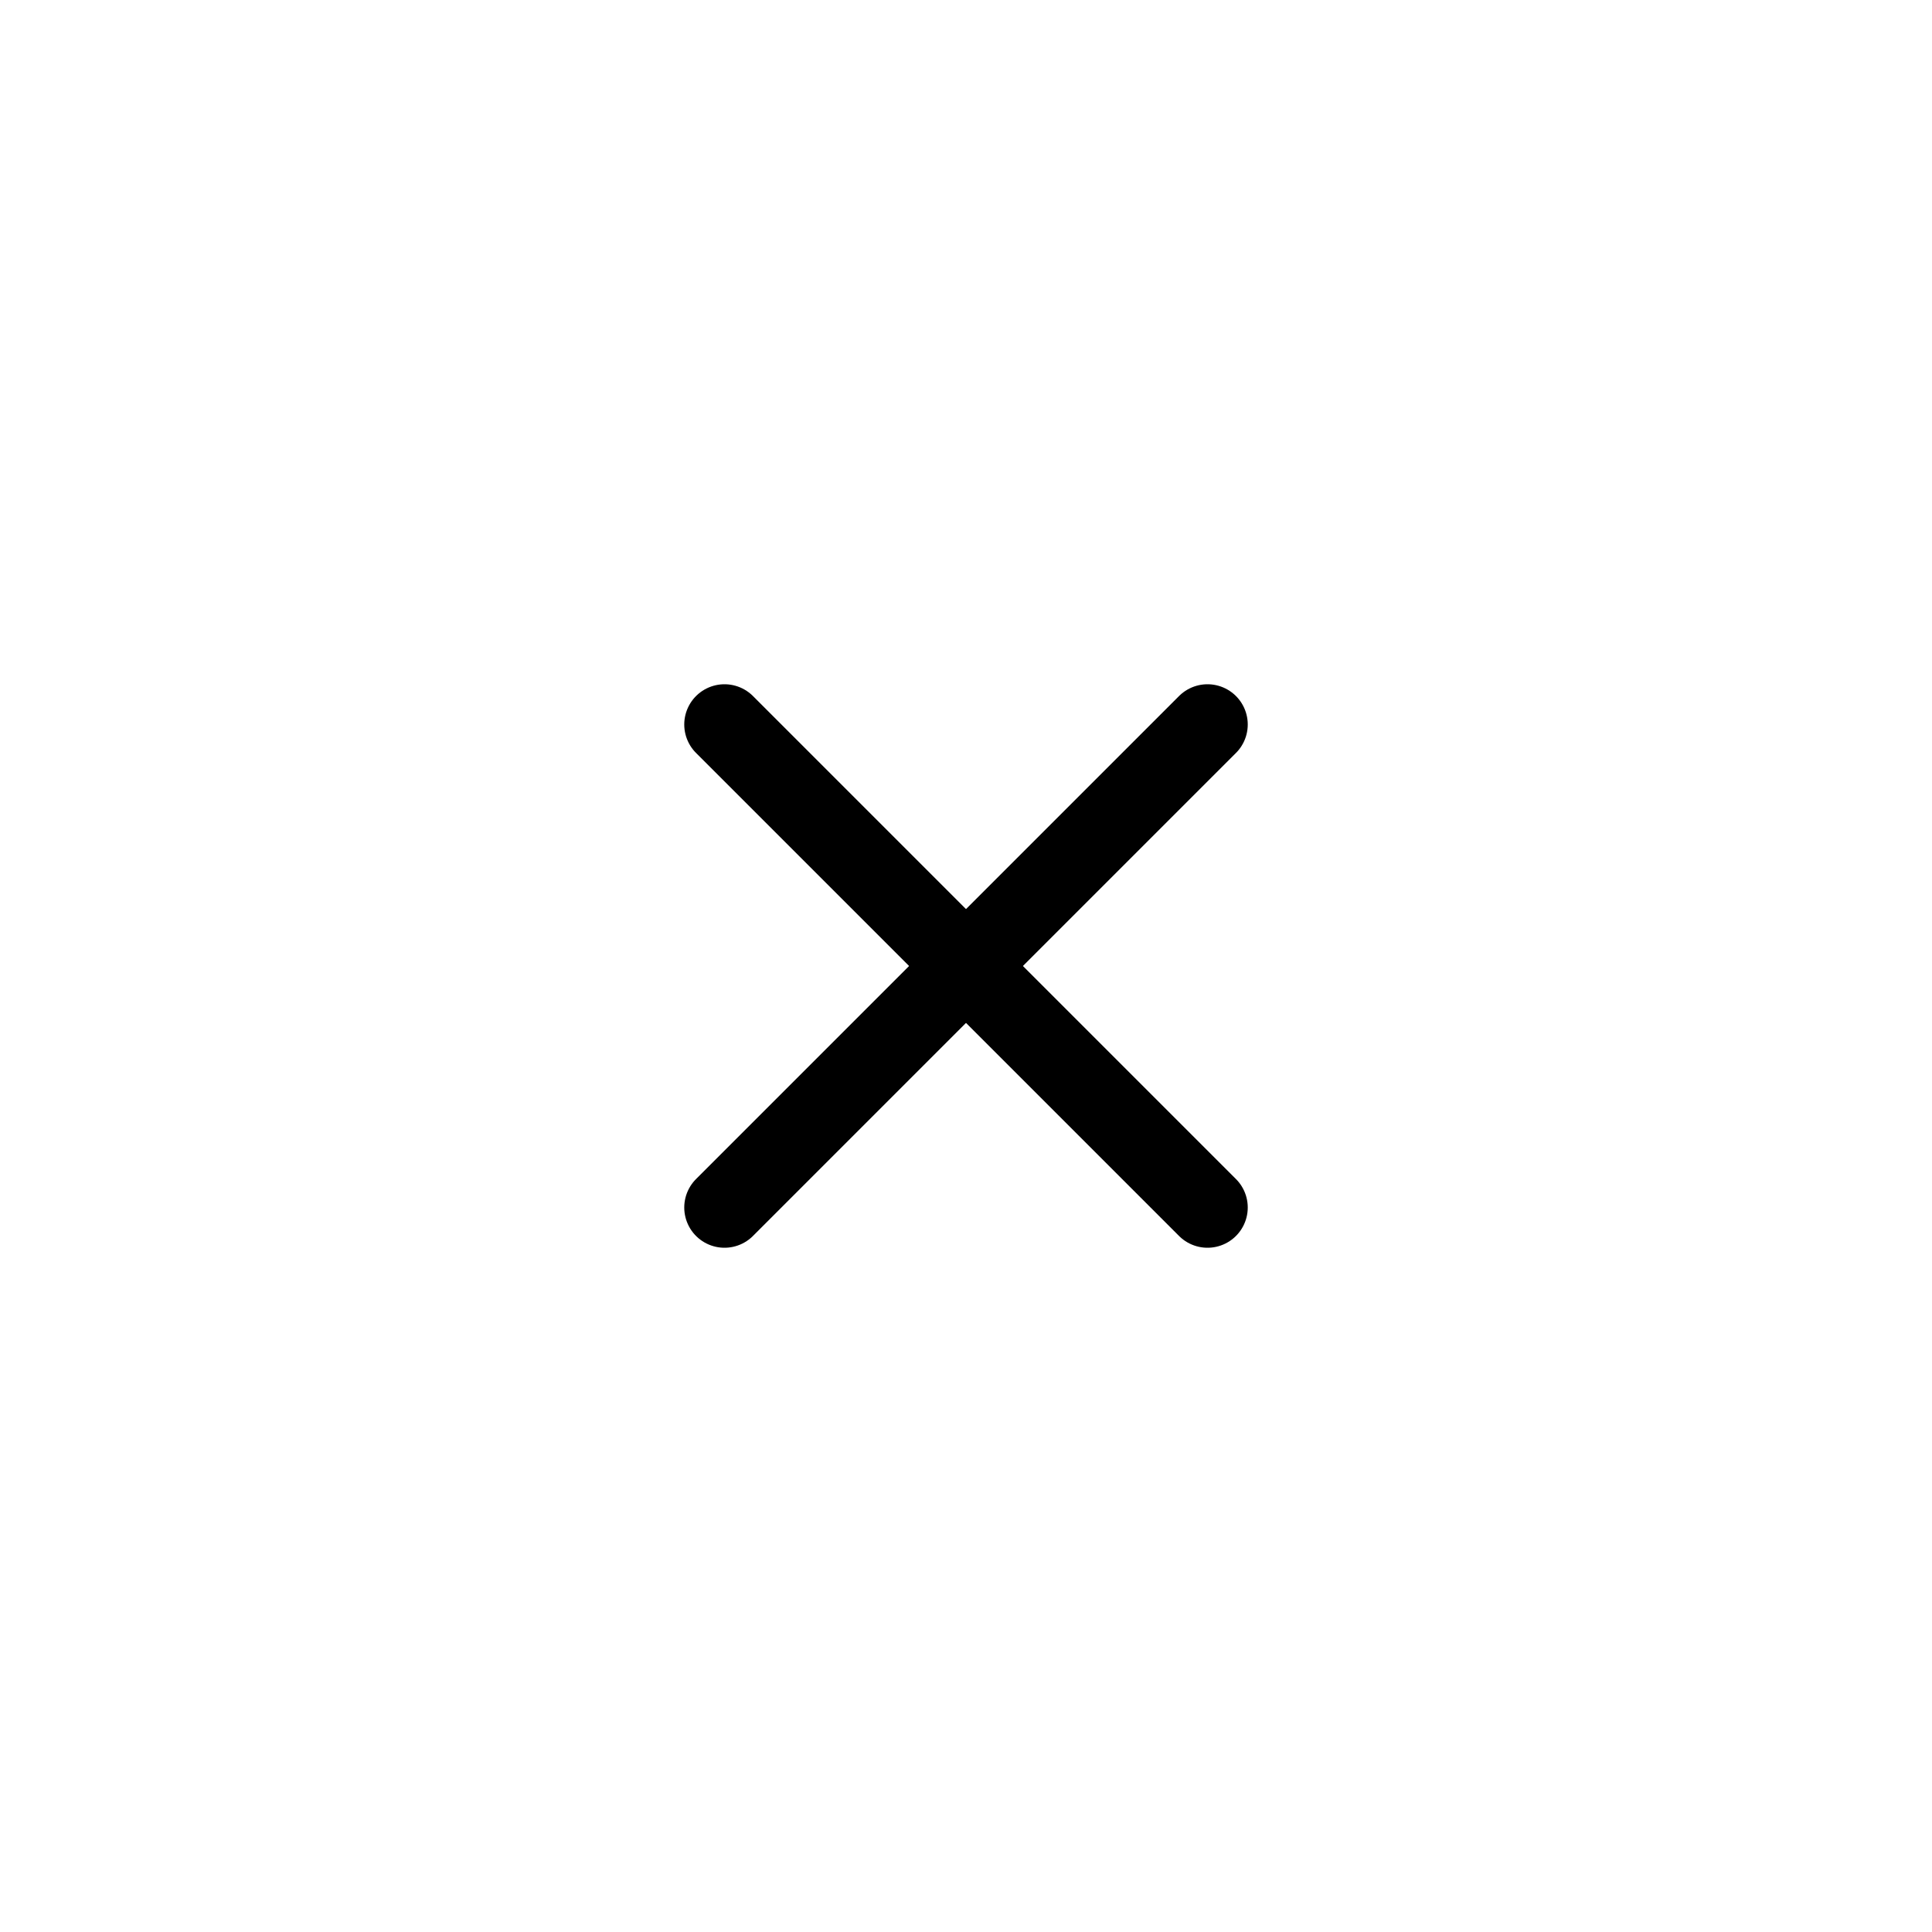
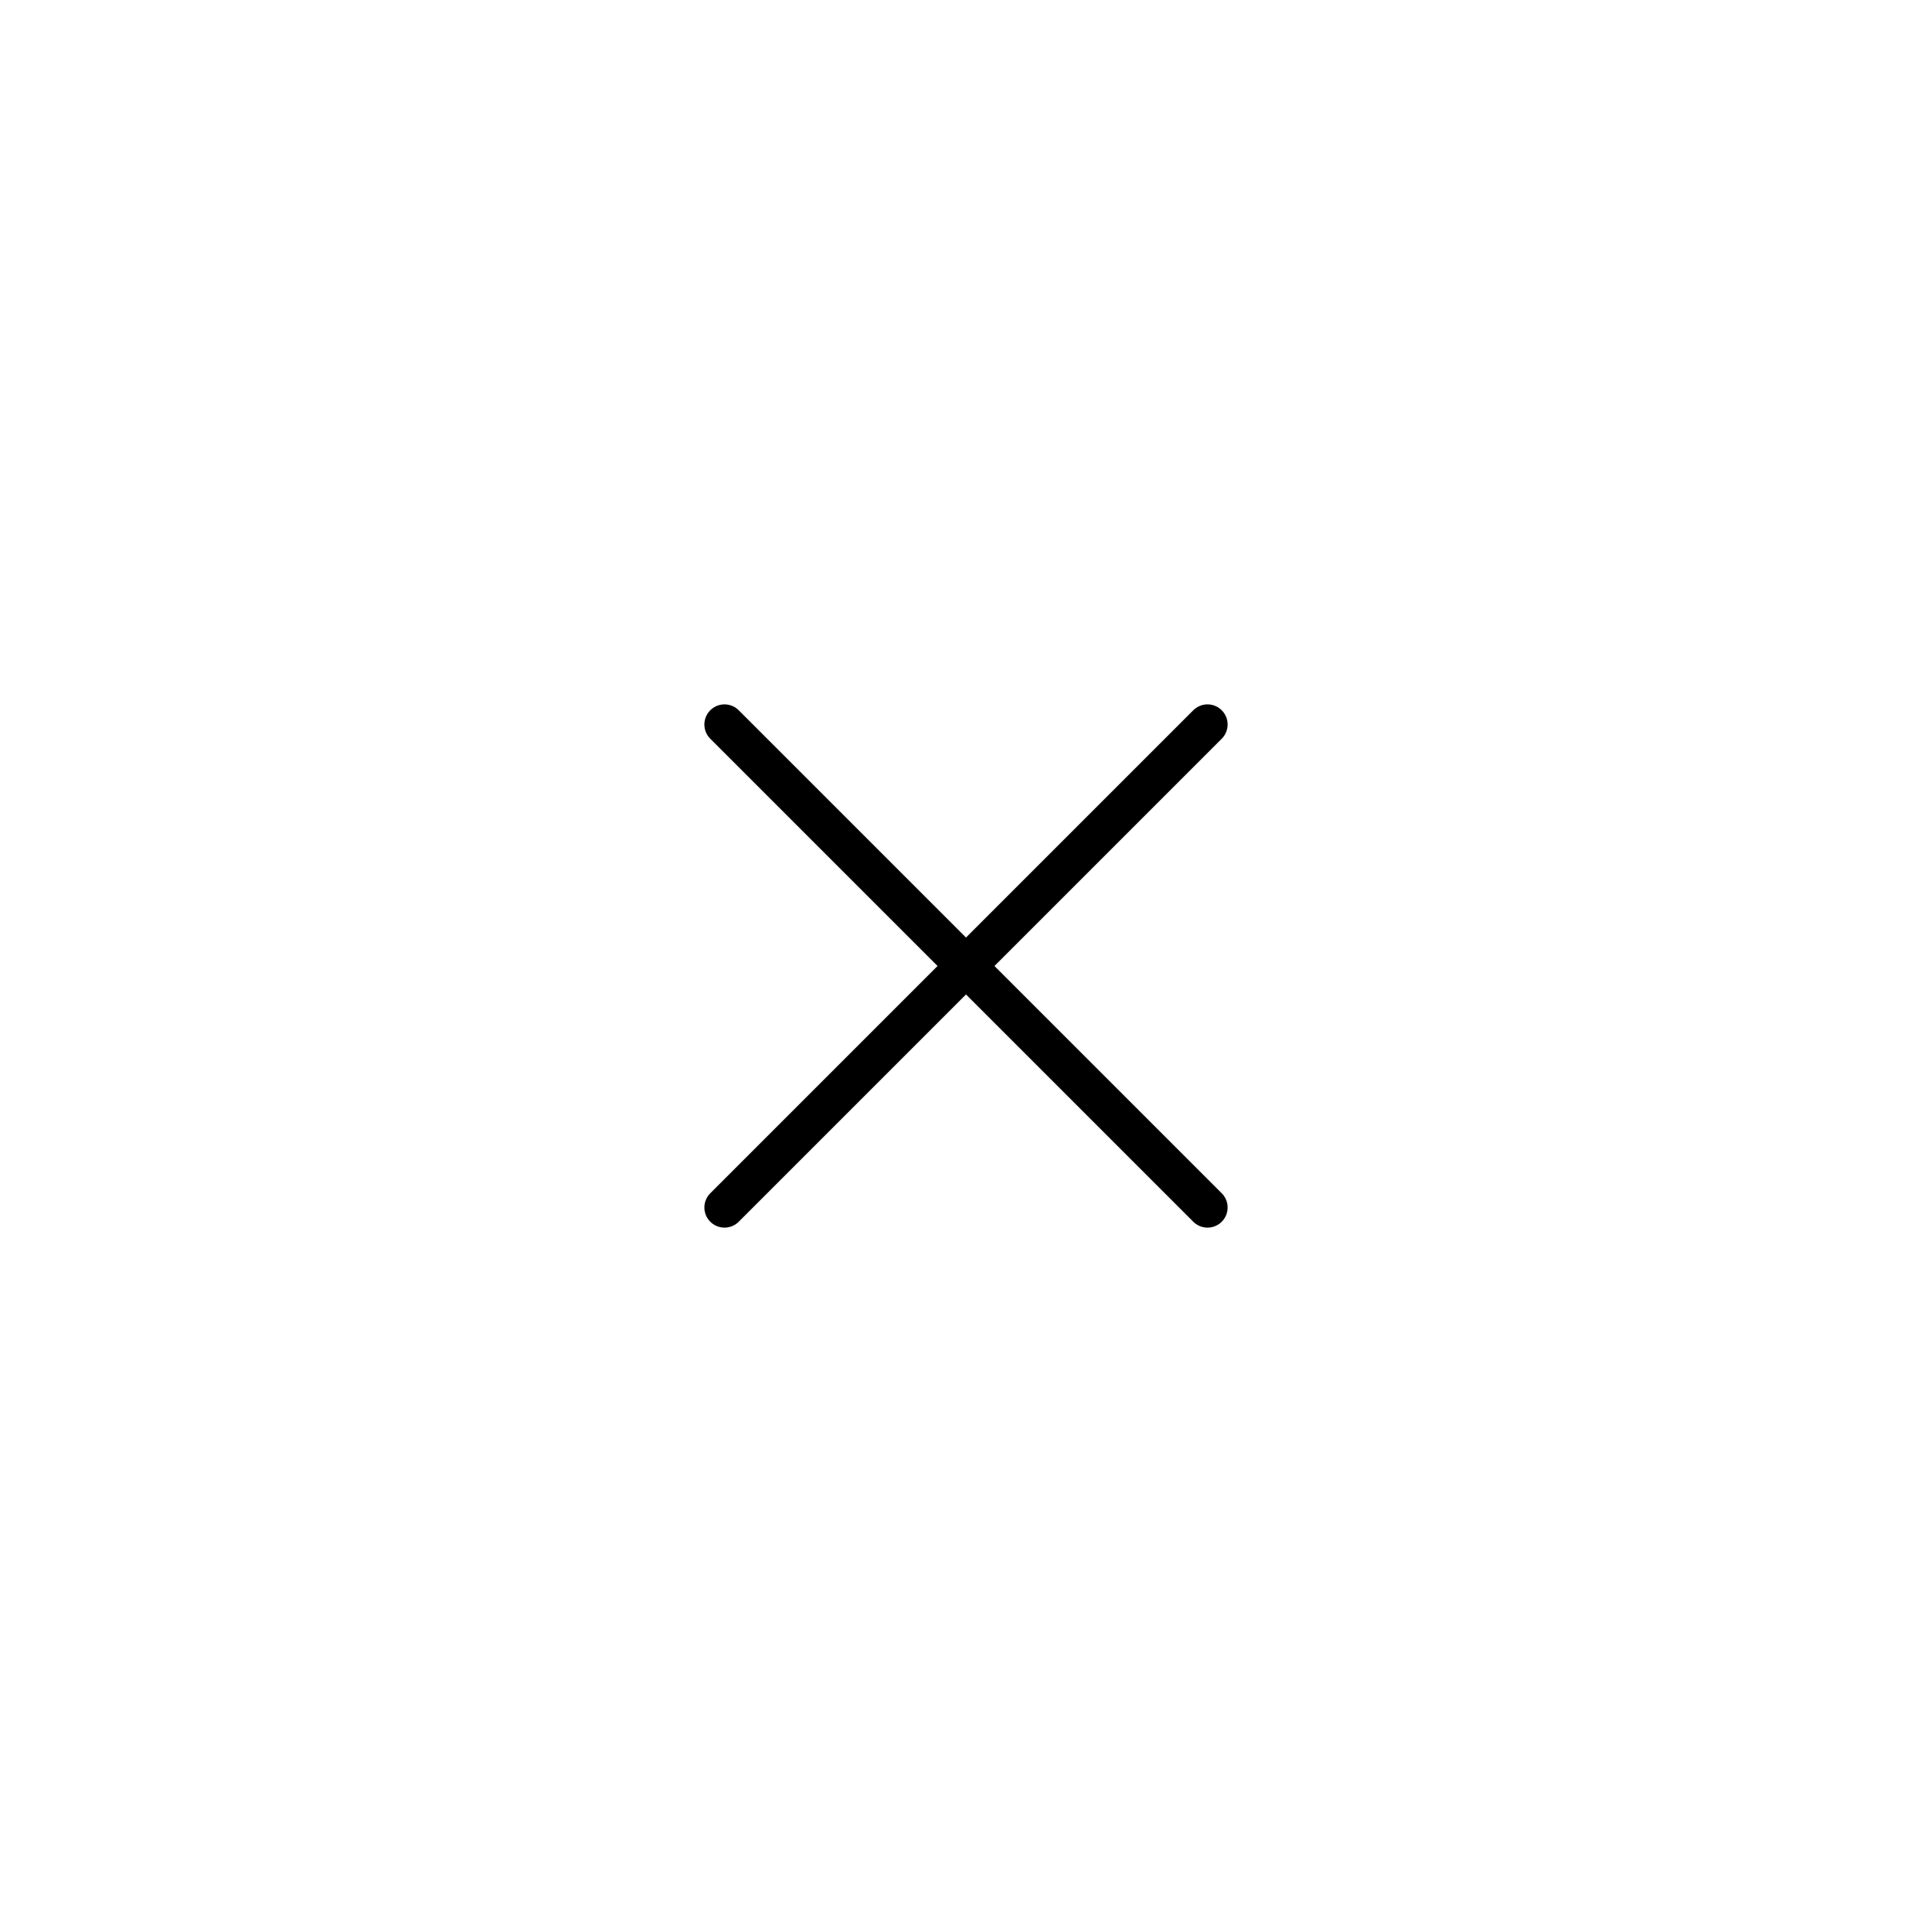
- <svg xmlns="http://www.w3.org/2000/svg" width="24" height="24" viewBox="0 0 24 24" fill="none" stroke="currentColor" stroke-width="1" stroke-linecap="round" stroke-linejoin="round" class="feather feather-x-square">
+ <svg xmlns="http://www.w3.org/2000/svg" width="24" height="24" viewBox="0 0 24 24" fill="none" stroke="currentColor" stroke-width="0.5" stroke-linecap="round" stroke-linejoin="round" class="feather feather-x-square">
  <line x1="9" y1="9" x2="15" y2="15" />
  <line x1="15" y1="9" x2="9" y2="15" />
</svg>
